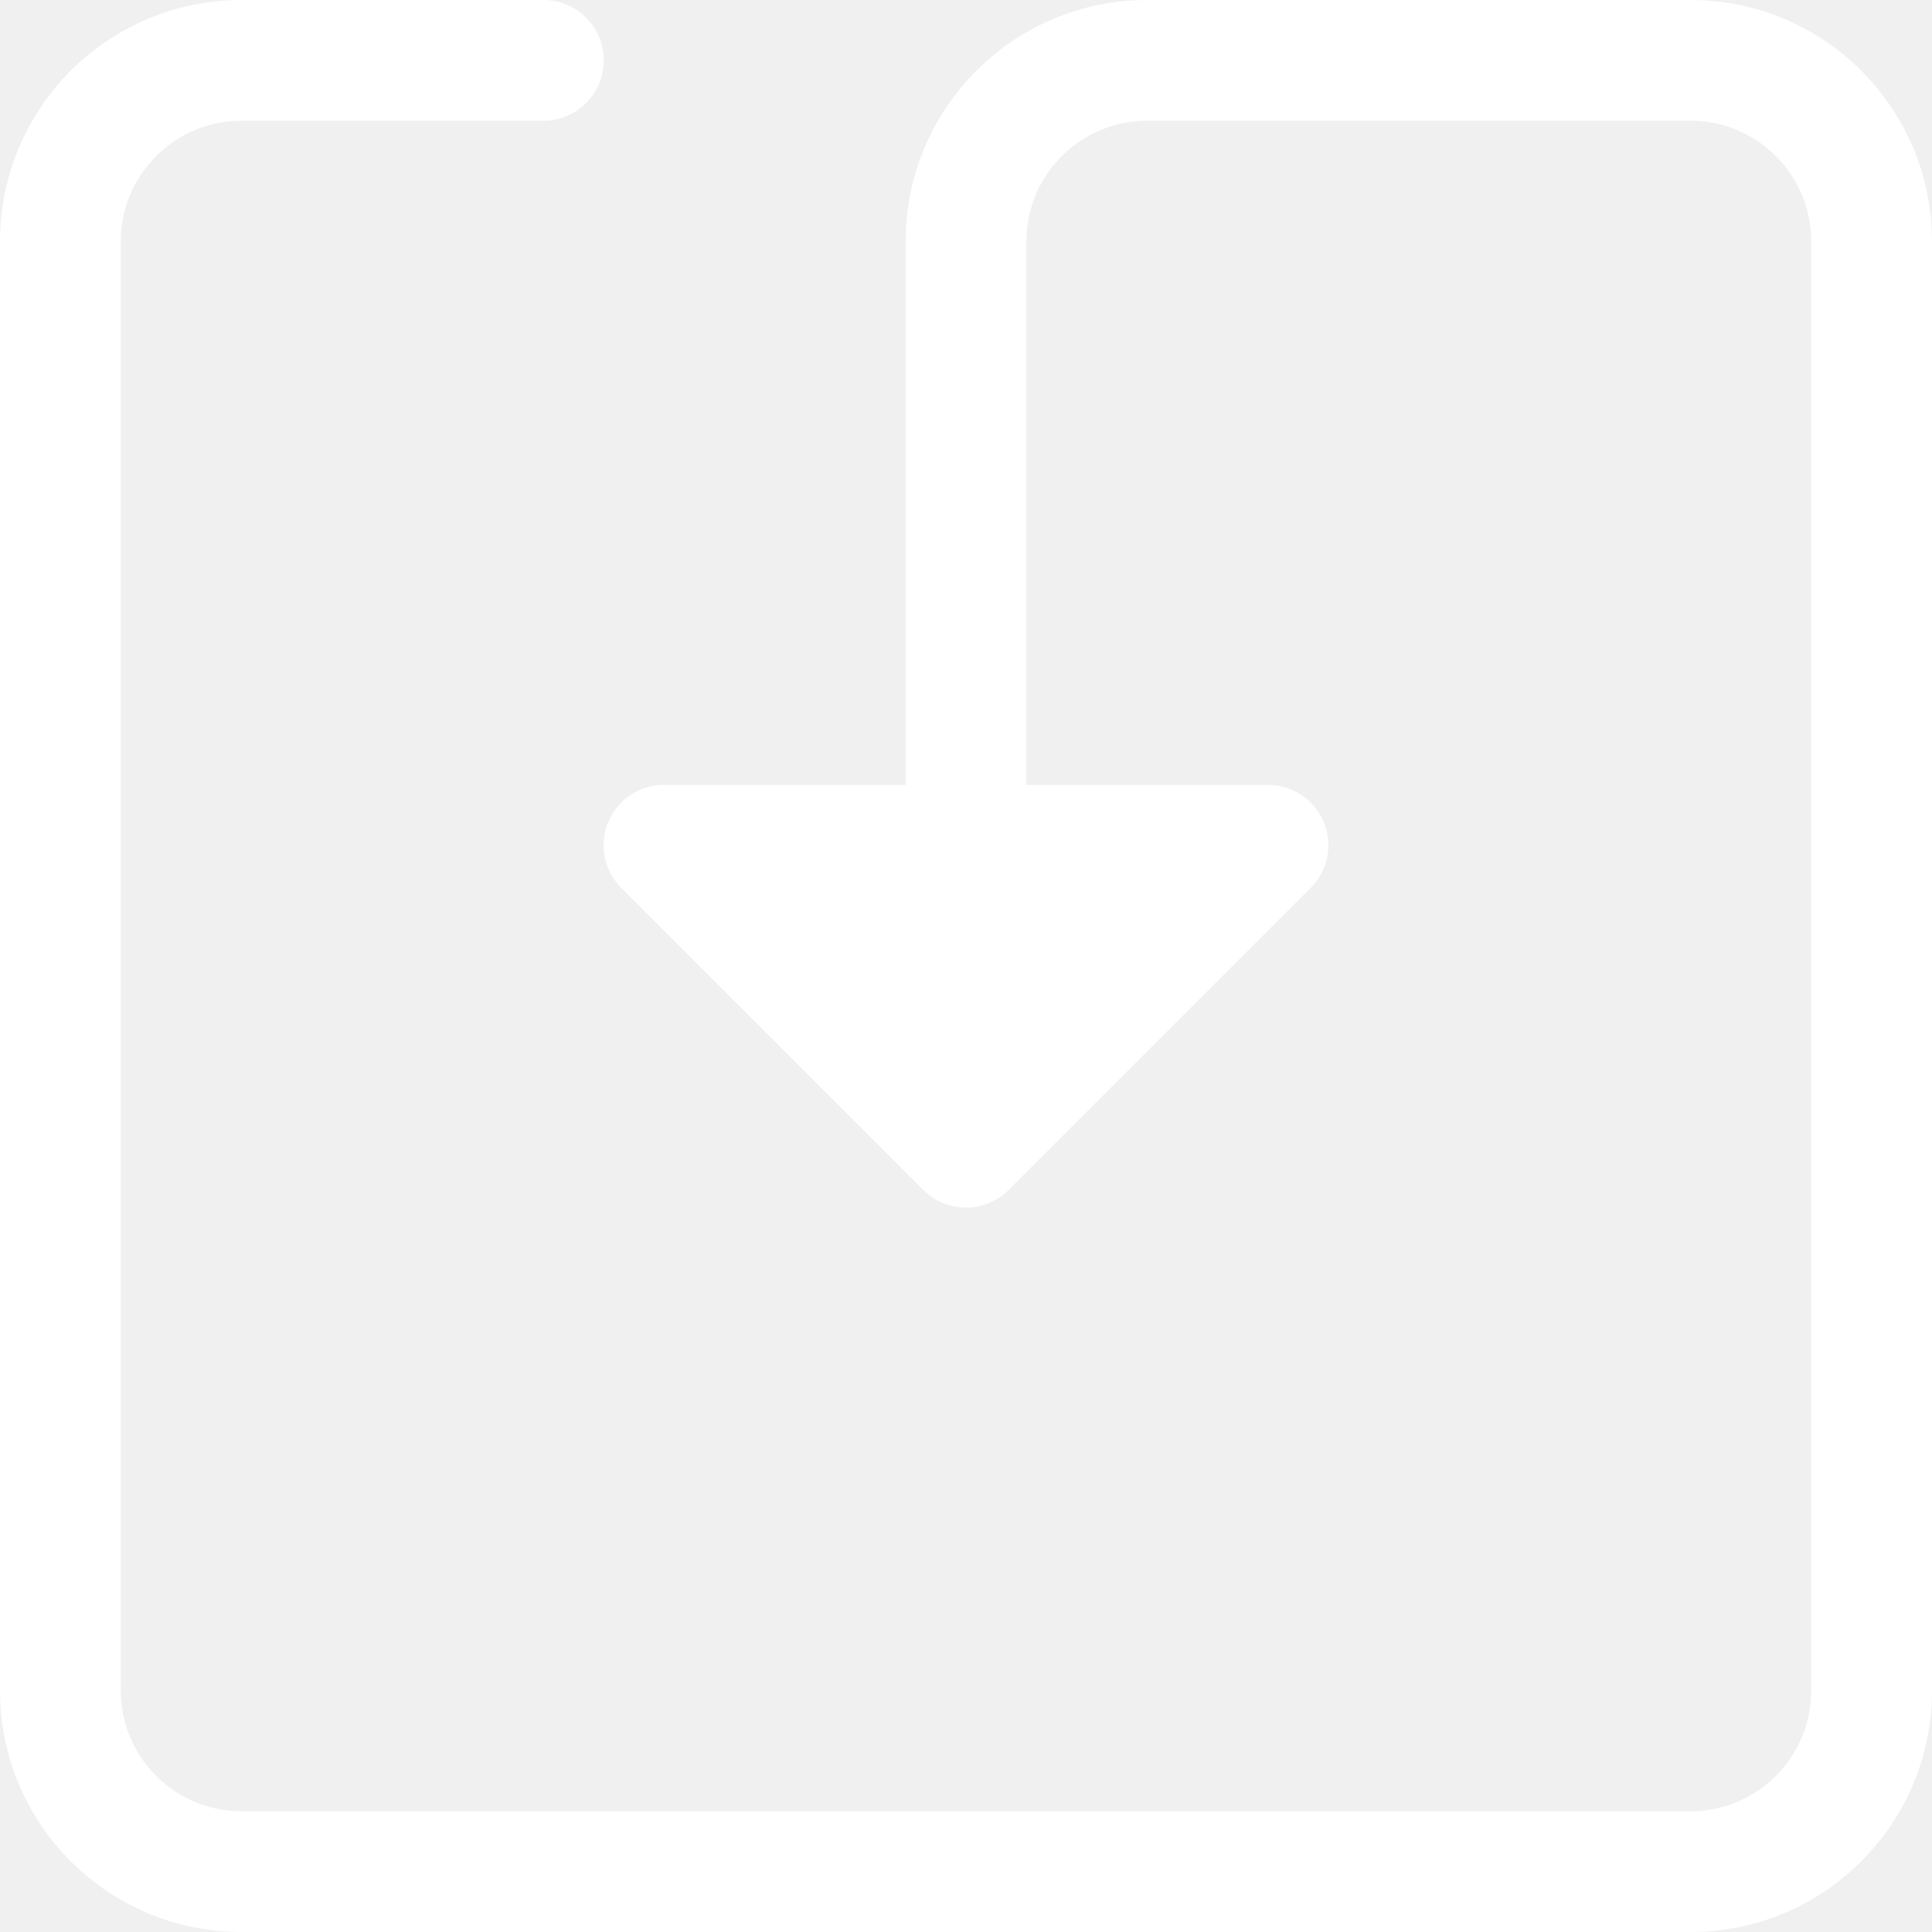
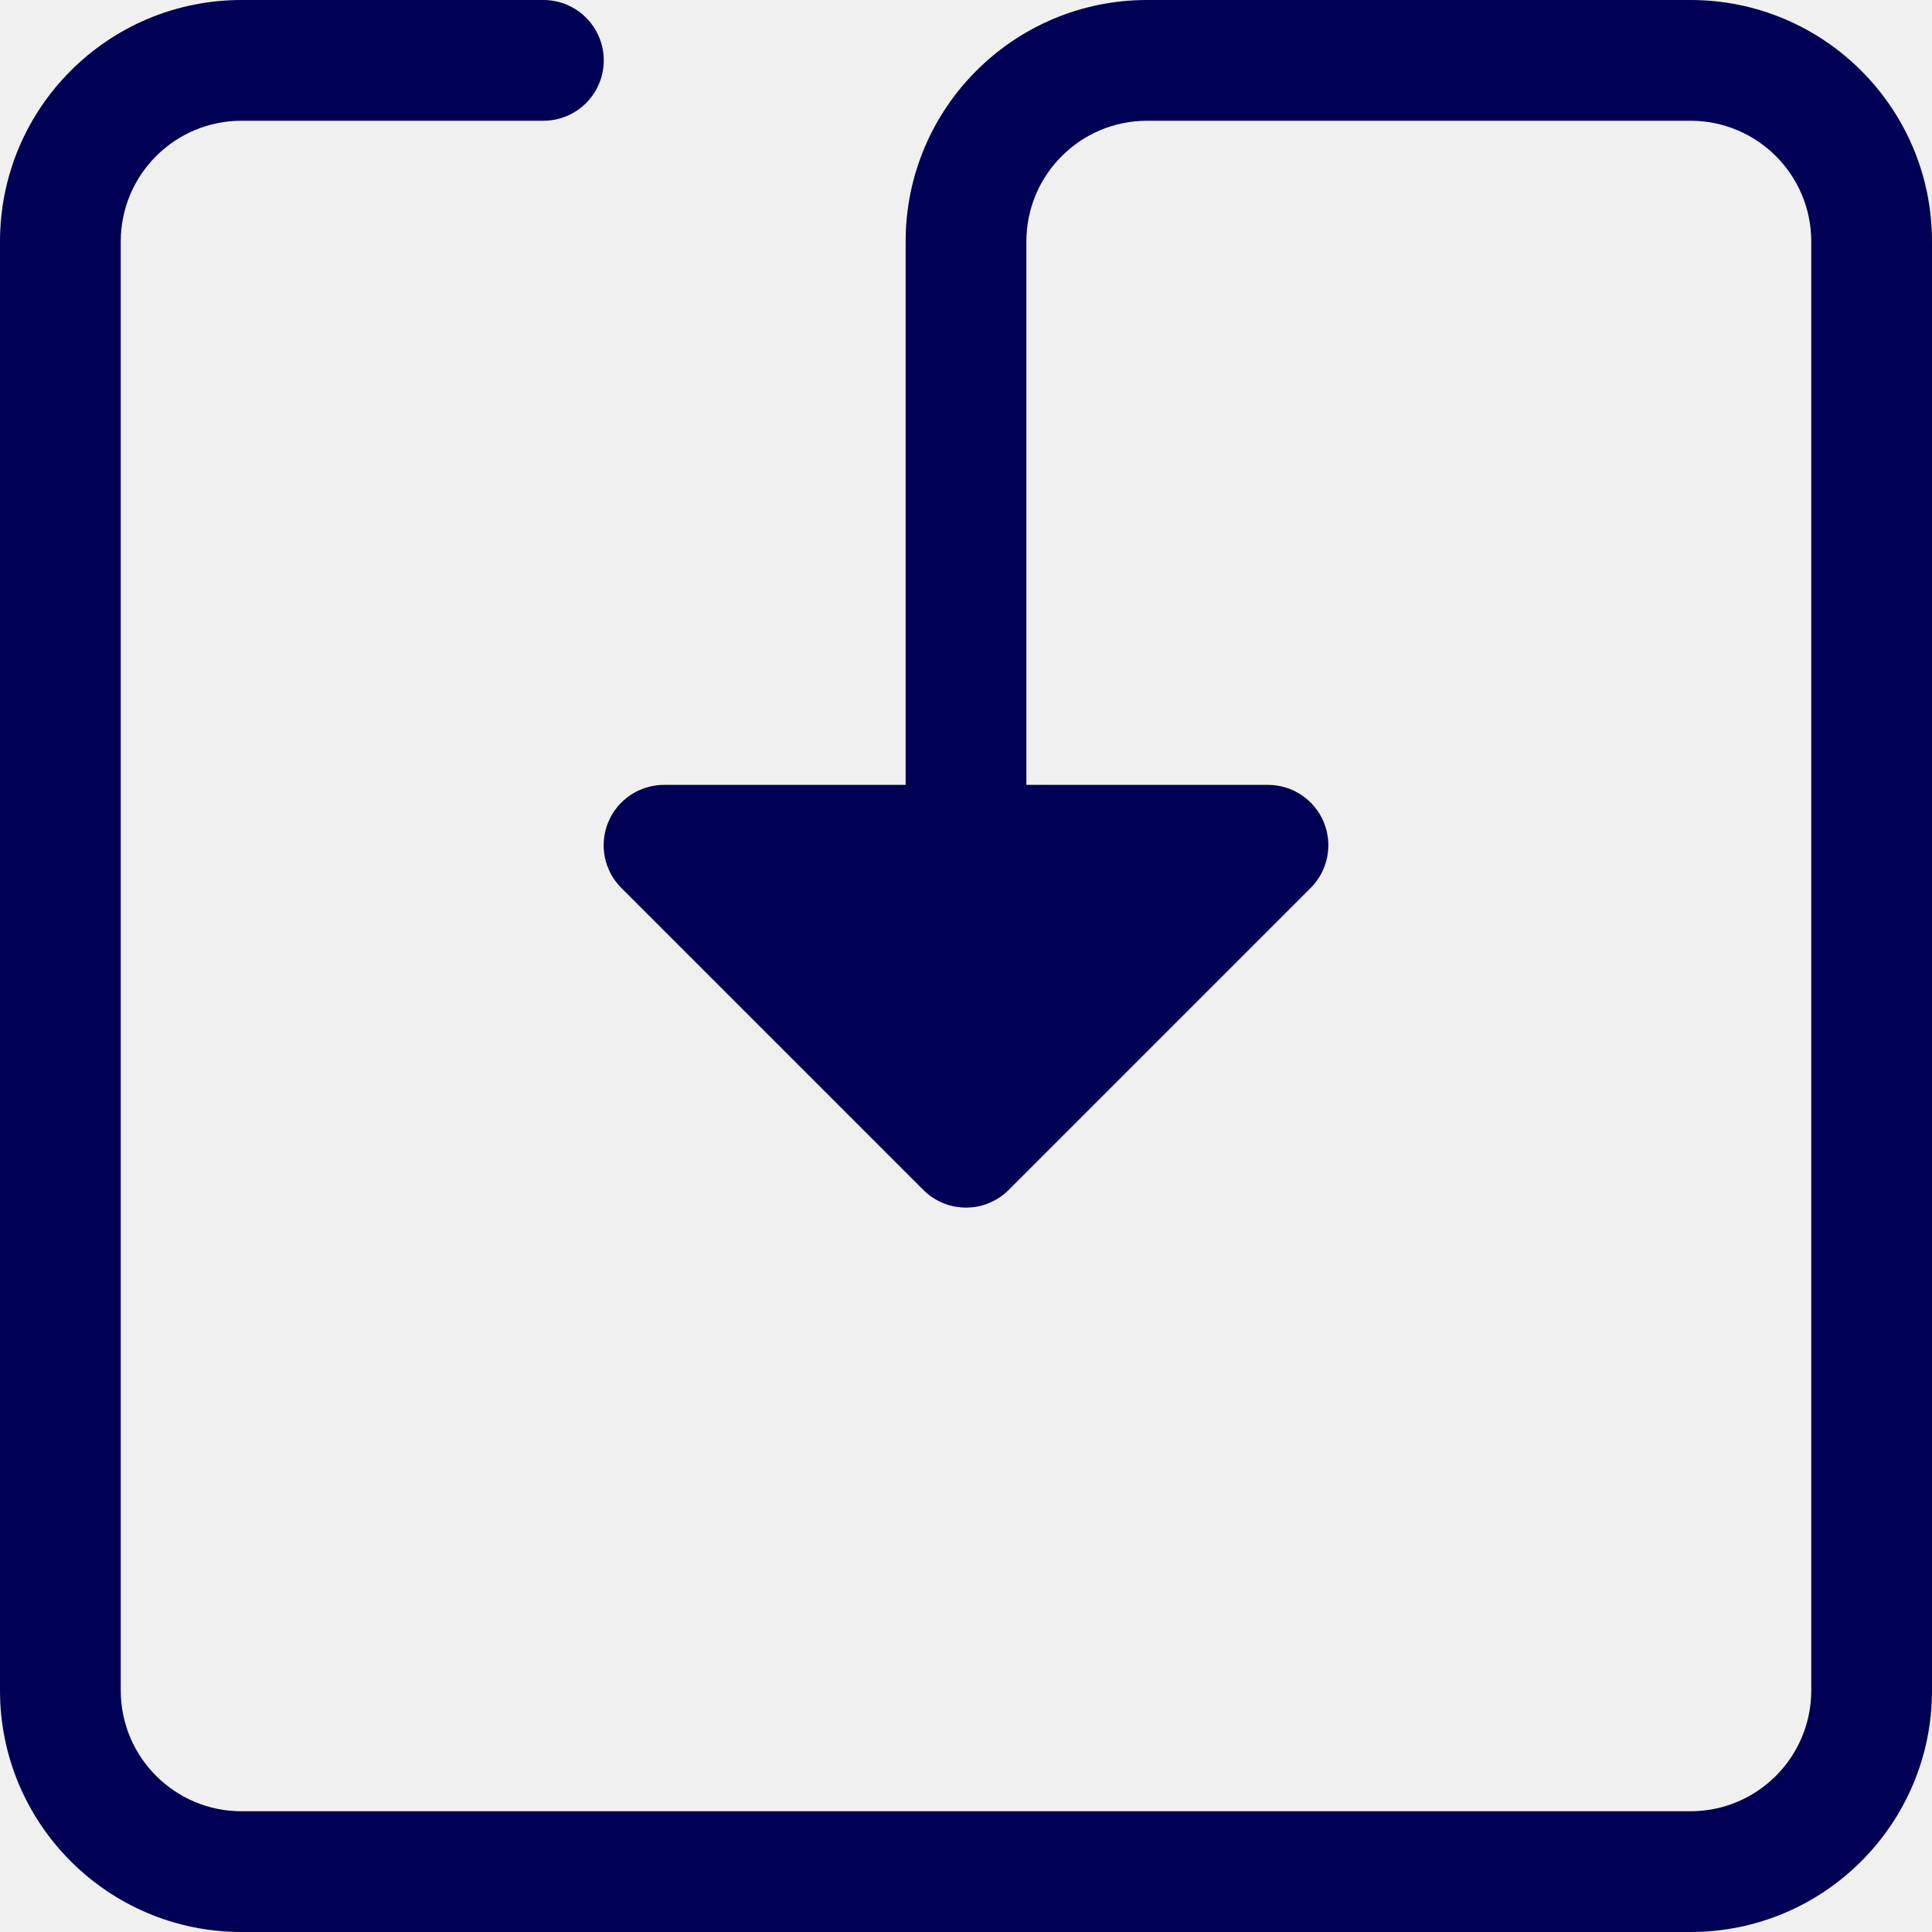
- <svg xmlns="http://www.w3.org/2000/svg" width="16" height="16" fill="#FFFFFF" class="bi bi-save2" viewBox="0 0 16 16">
+ <svg xmlns="http://www.w3.org/2000/svg" width="16" height="16" fill="#000055" class="bi bi-save2" viewBox="0 0 16 16">
  <path d="M2 1a1 1 0 0 0-1 1v12a1 1 0 0 0 1 1h12a1 1 0 0 0 1-1V2a1 1 0 0 0-1-1H9.5a1 1 0 0 0-1 1v4.5h2a.5.5 0 0 1 .354.854l-2.5 2.5a.5.5 0 0 1-.708 0l-2.5-2.5A.5.5 0 0 1 5.5 6.5h2V2a2 2 0 0 1 2-2H14a2 2 0 0 1 2 2v12a2 2 0 0 1-2 2H2a2 2 0 0 1-2-2V2a2 2 0 0 1 2-2h2.5a.5.5 0 0 1 0 1H2z" />
</svg>
